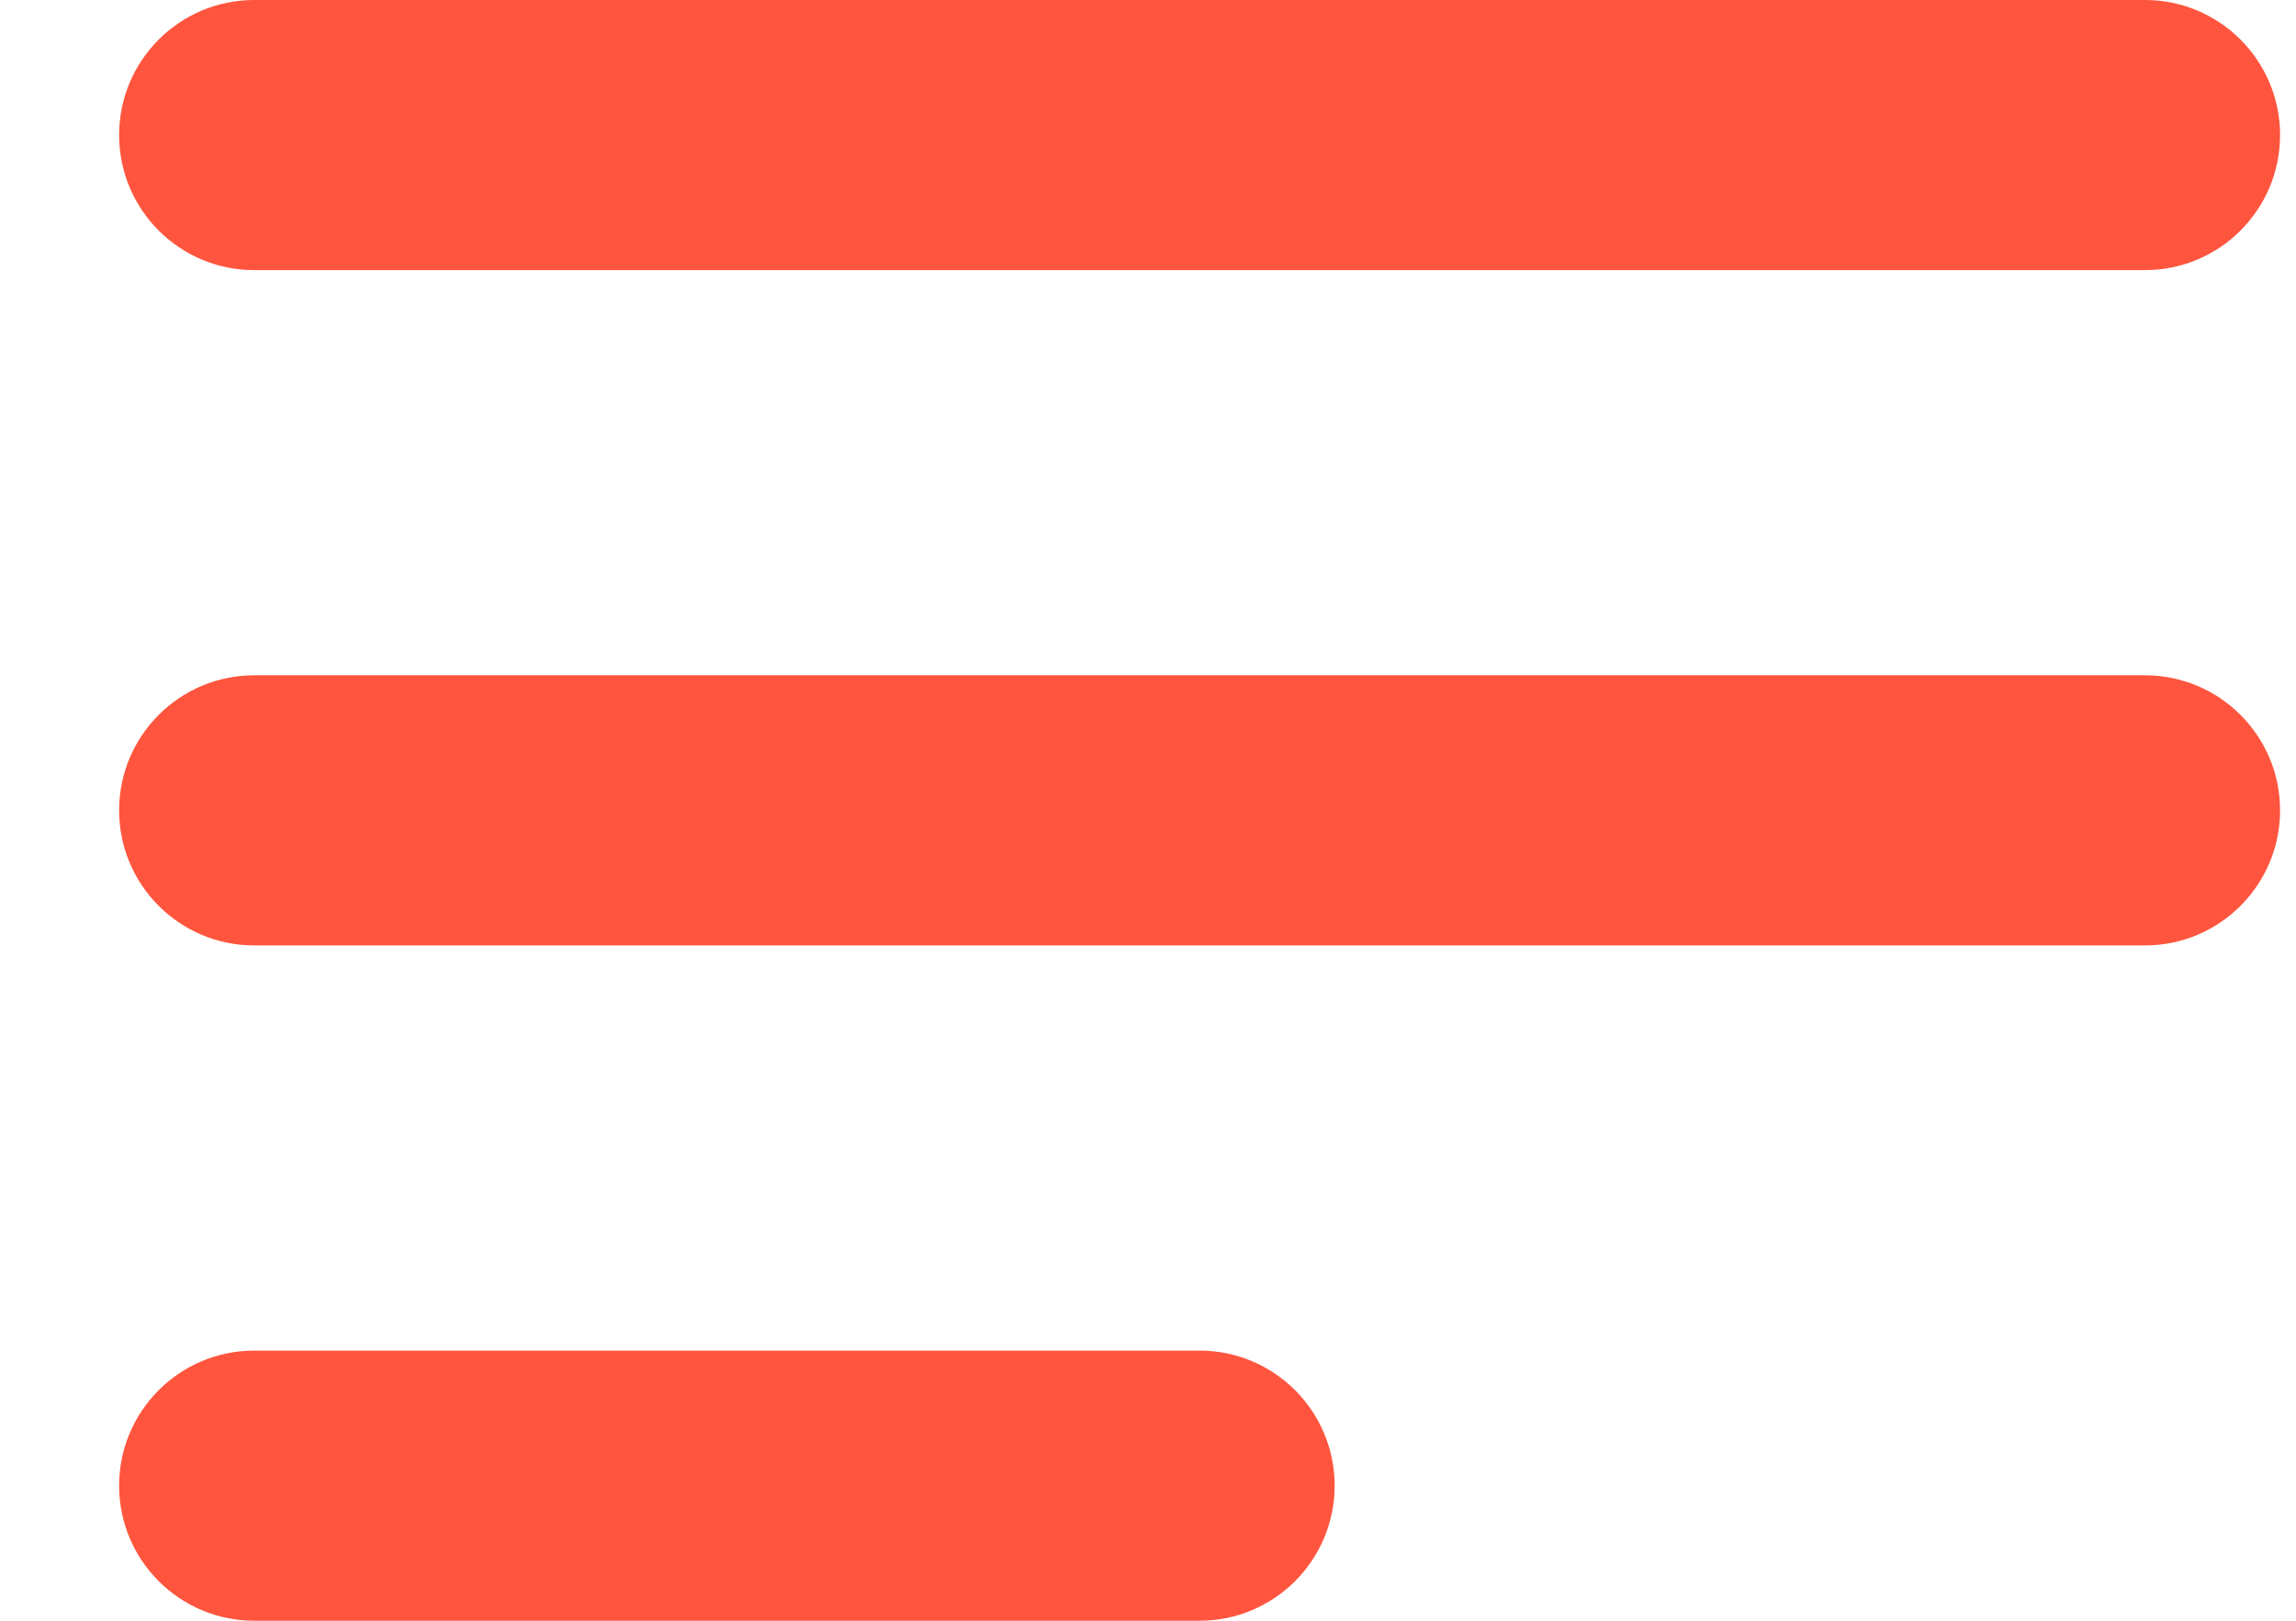
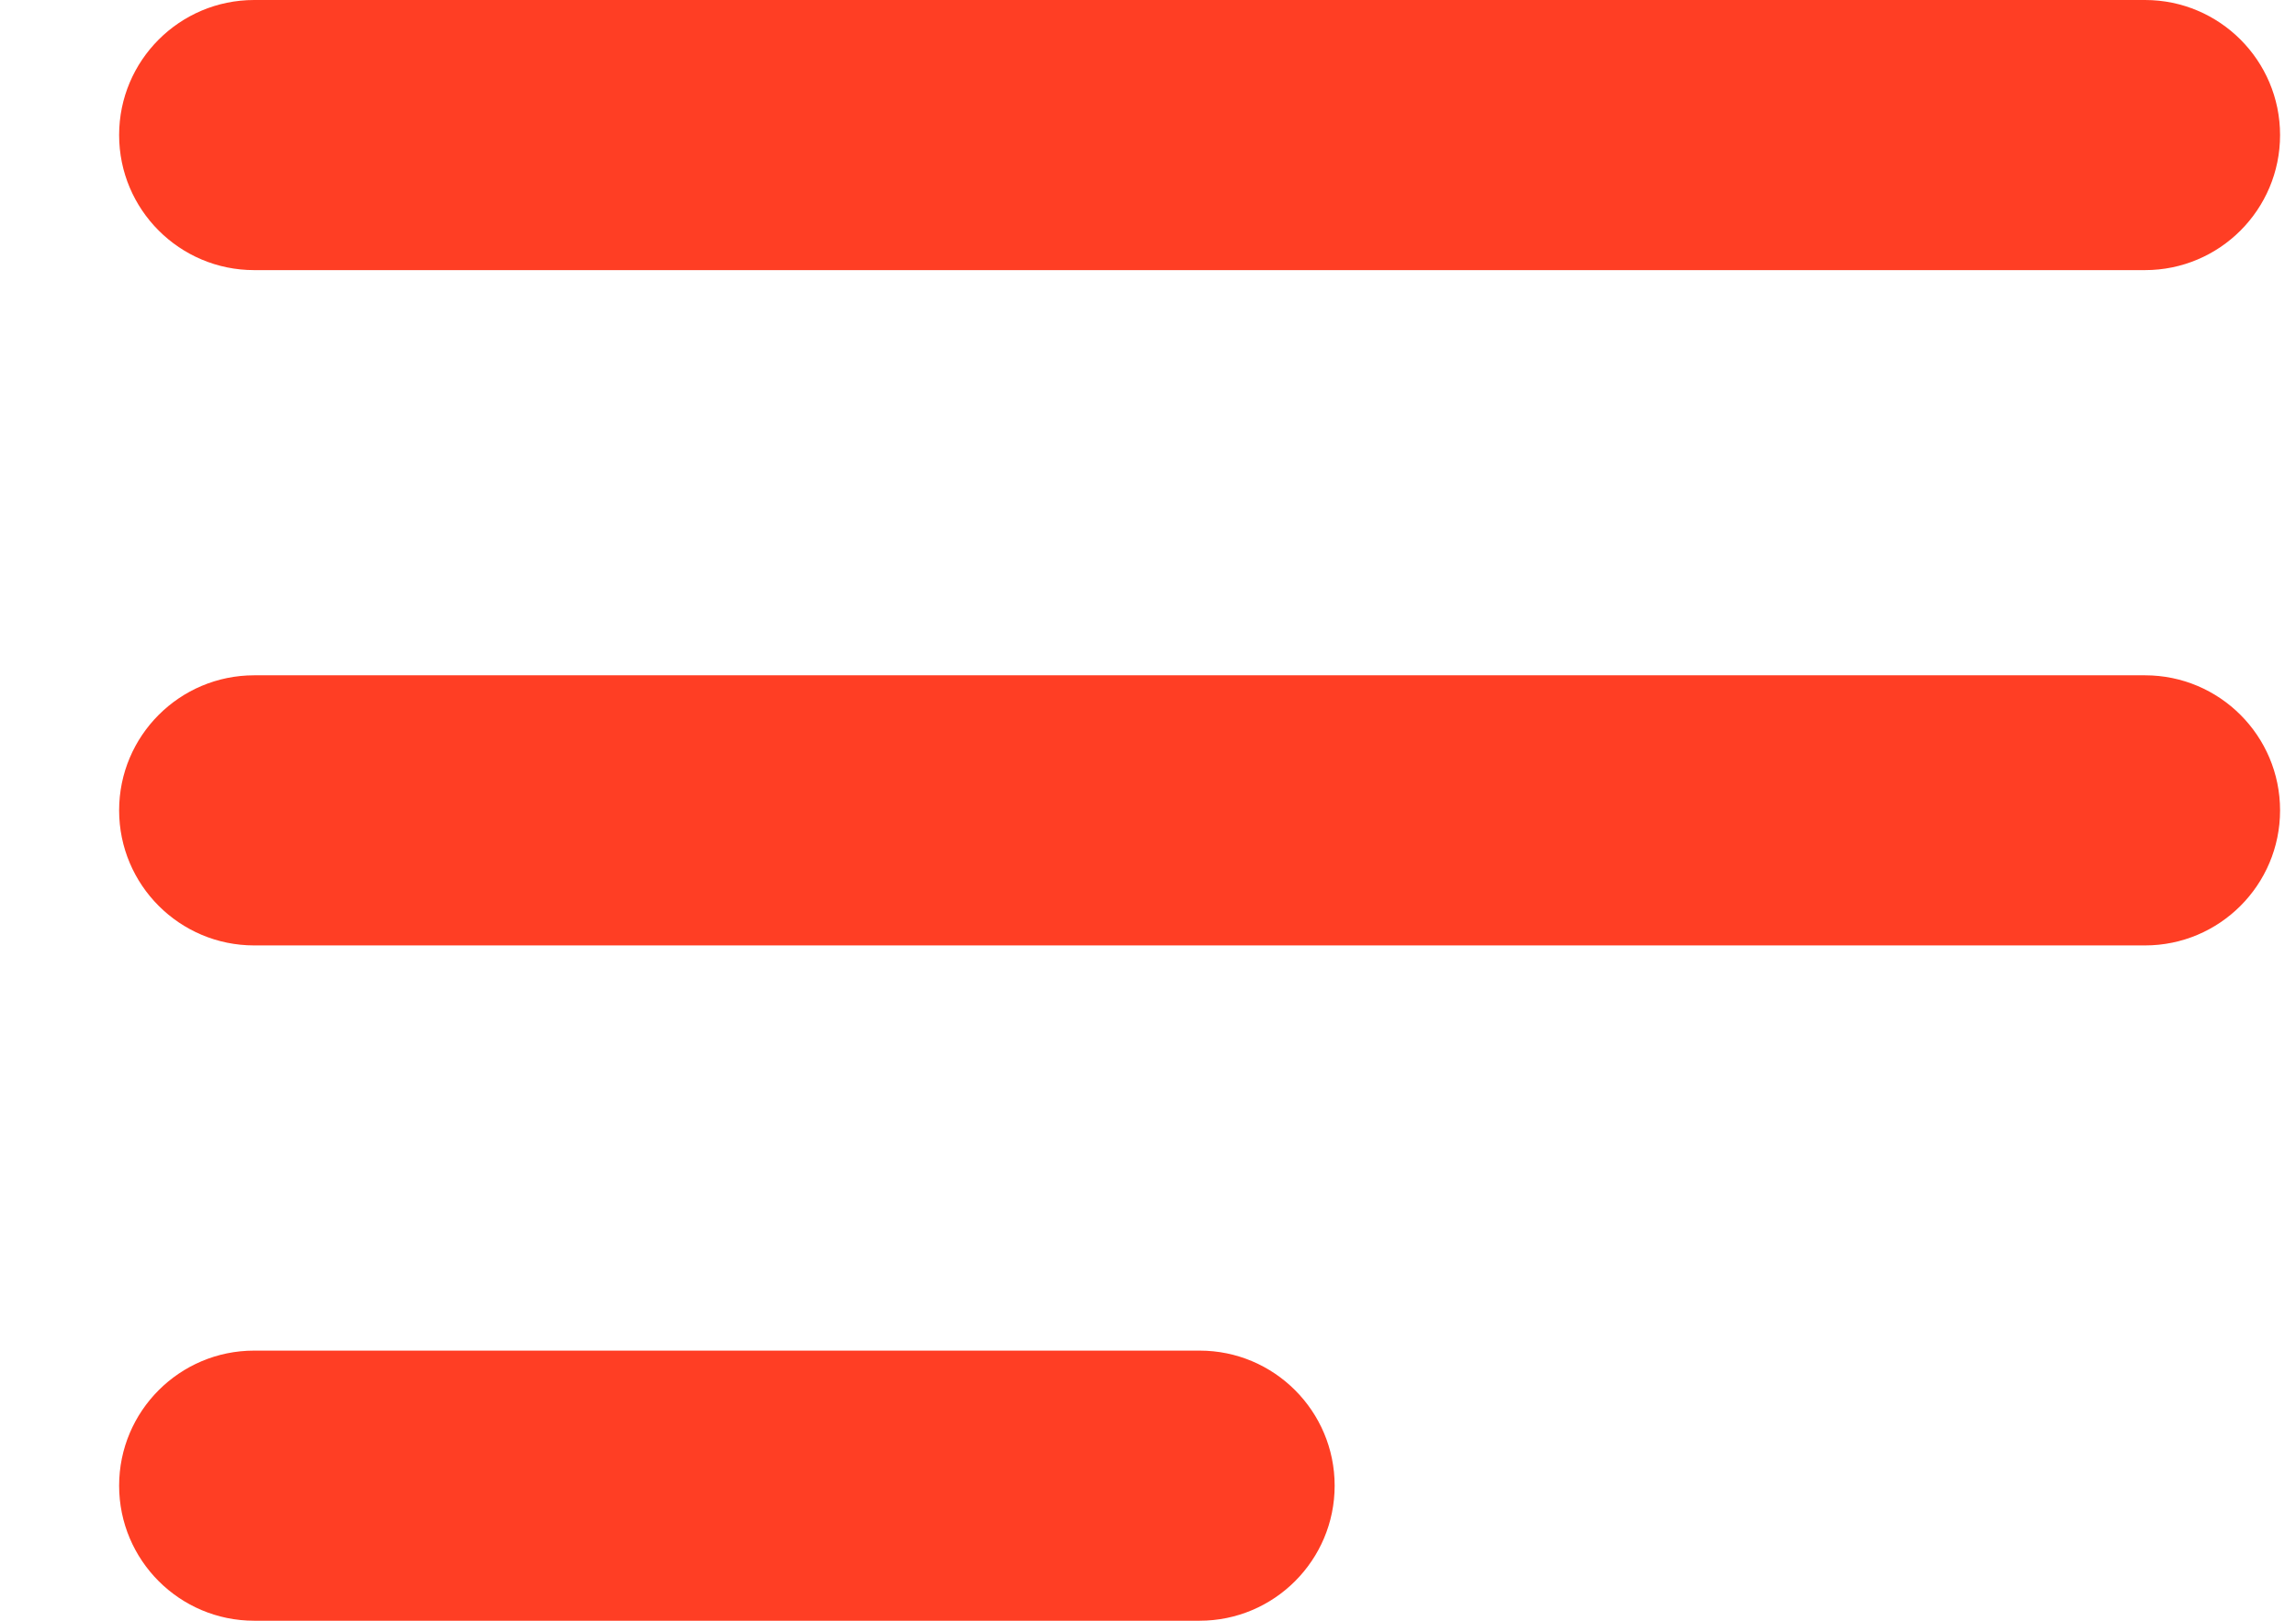
<svg xmlns="http://www.w3.org/2000/svg" width="17" height="12" viewBox="0 0 17 12" fill="none">
-   <path d="M8.882 12H1.882C1.33 12 0.882 11.552 0.882 11C0.882 10.448 1.33 10 1.882 10H8.882C9.434 10 9.882 10.448 9.882 11C9.882 11.552 9.434 12 8.882 12Z" fill="#FF553E" />
-   <path d="M15.882 2H1.882C1.33 2 0.882 1.552 0.882 1C0.882 0.448 1.33 0 1.882 0H15.882C16.434 0 16.882 0.448 16.882 1C16.882 1.552 16.434 2 15.882 2Z" fill="#FF553E" />
-   <path d="M15.882 7H1.882C1.33 7 0.882 6.552 0.882 6C0.882 5.448 1.33 5 1.882 5H15.882C16.434 5 16.882 5.448 16.882 6C16.882 6.552 16.434 7 15.882 7Z" fill="#FF553E" />
+   <path d="M8.882 12H1.882C1.33 12 0.882 11.552 0.882 11C0.882 10.448 1.33 10 1.882 10H8.882C9.434 10 9.882 10.448 9.882 11C9.882 11.552 9.434 12 8.882 12Z" fill="#FF3E24" />
+   <path d="M15.882 2H1.882C1.33 2 0.882 1.552 0.882 1C0.882 0.448 1.33 0 1.882 0H15.882C16.434 0 16.882 0.448 16.882 1C16.882 1.552 16.434 2 15.882 2Z" fill="#FF3E24" />
+   <path d="M15.882 7H1.882C1.33 7 0.882 6.552 0.882 6C0.882 5.448 1.33 5 1.882 5H15.882C16.434 5 16.882 5.448 16.882 6C16.882 6.552 16.434 7 15.882 7Z" fill="#FF3E24" />
</svg>
